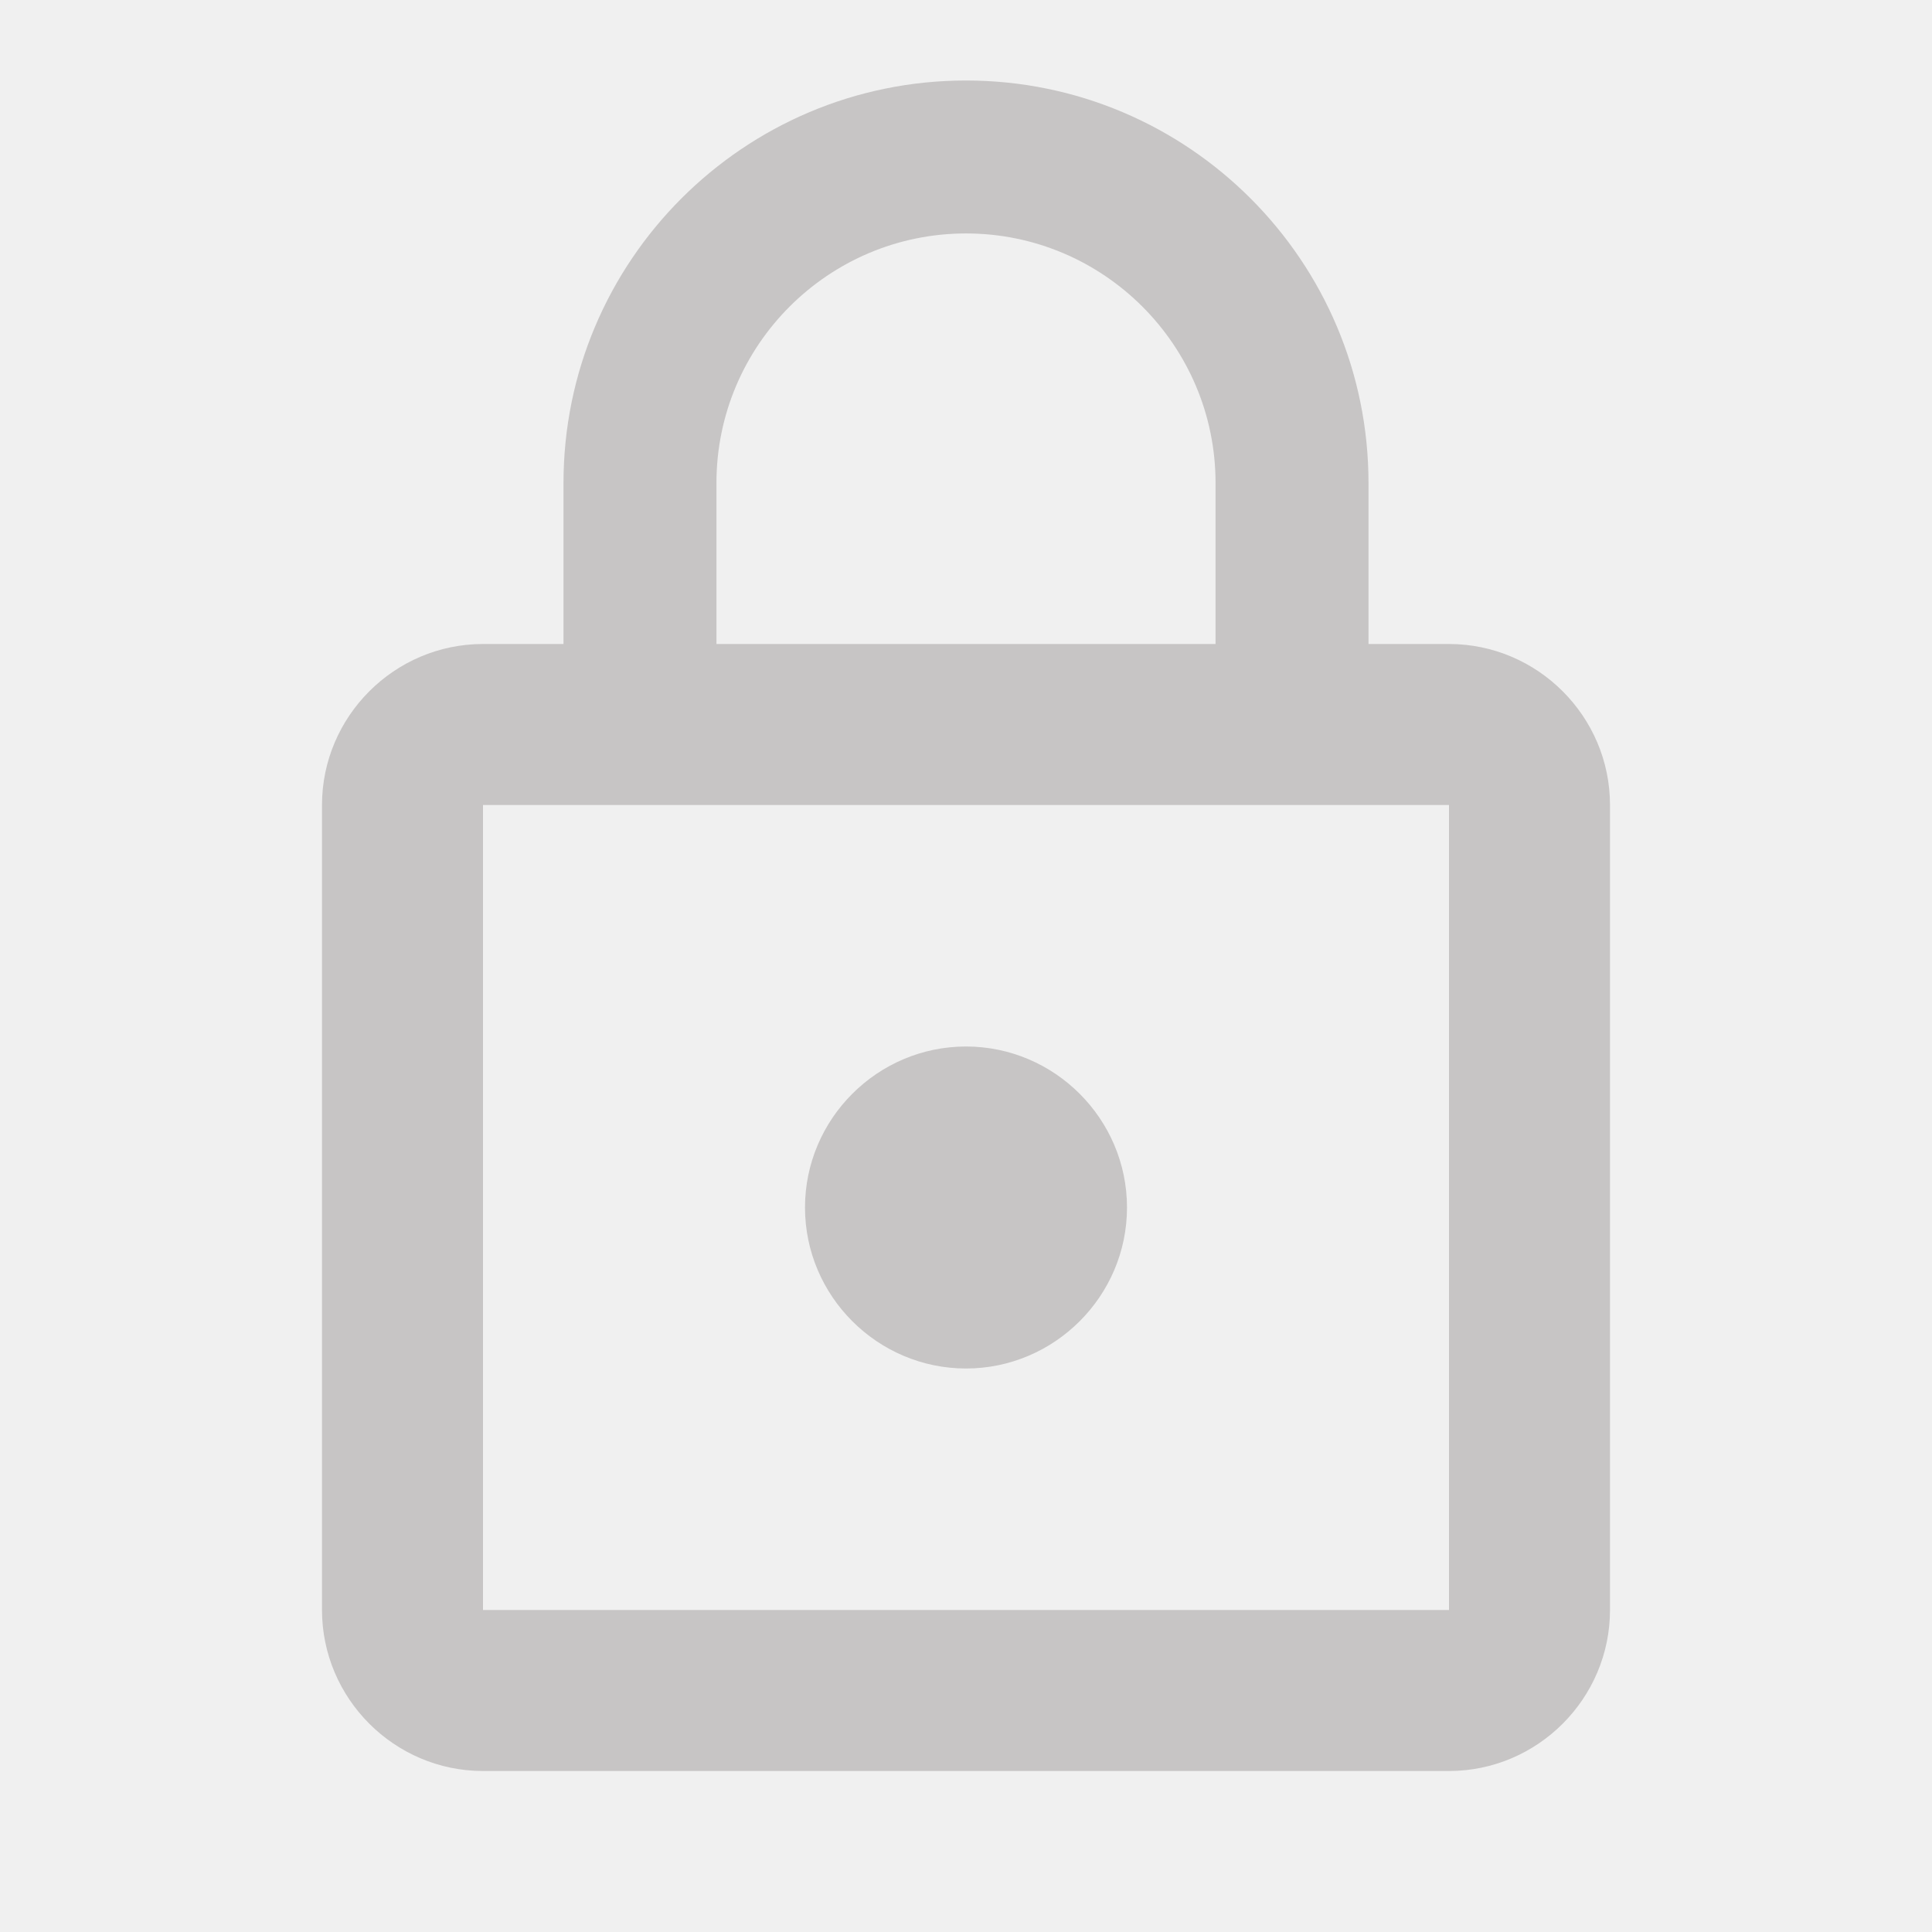
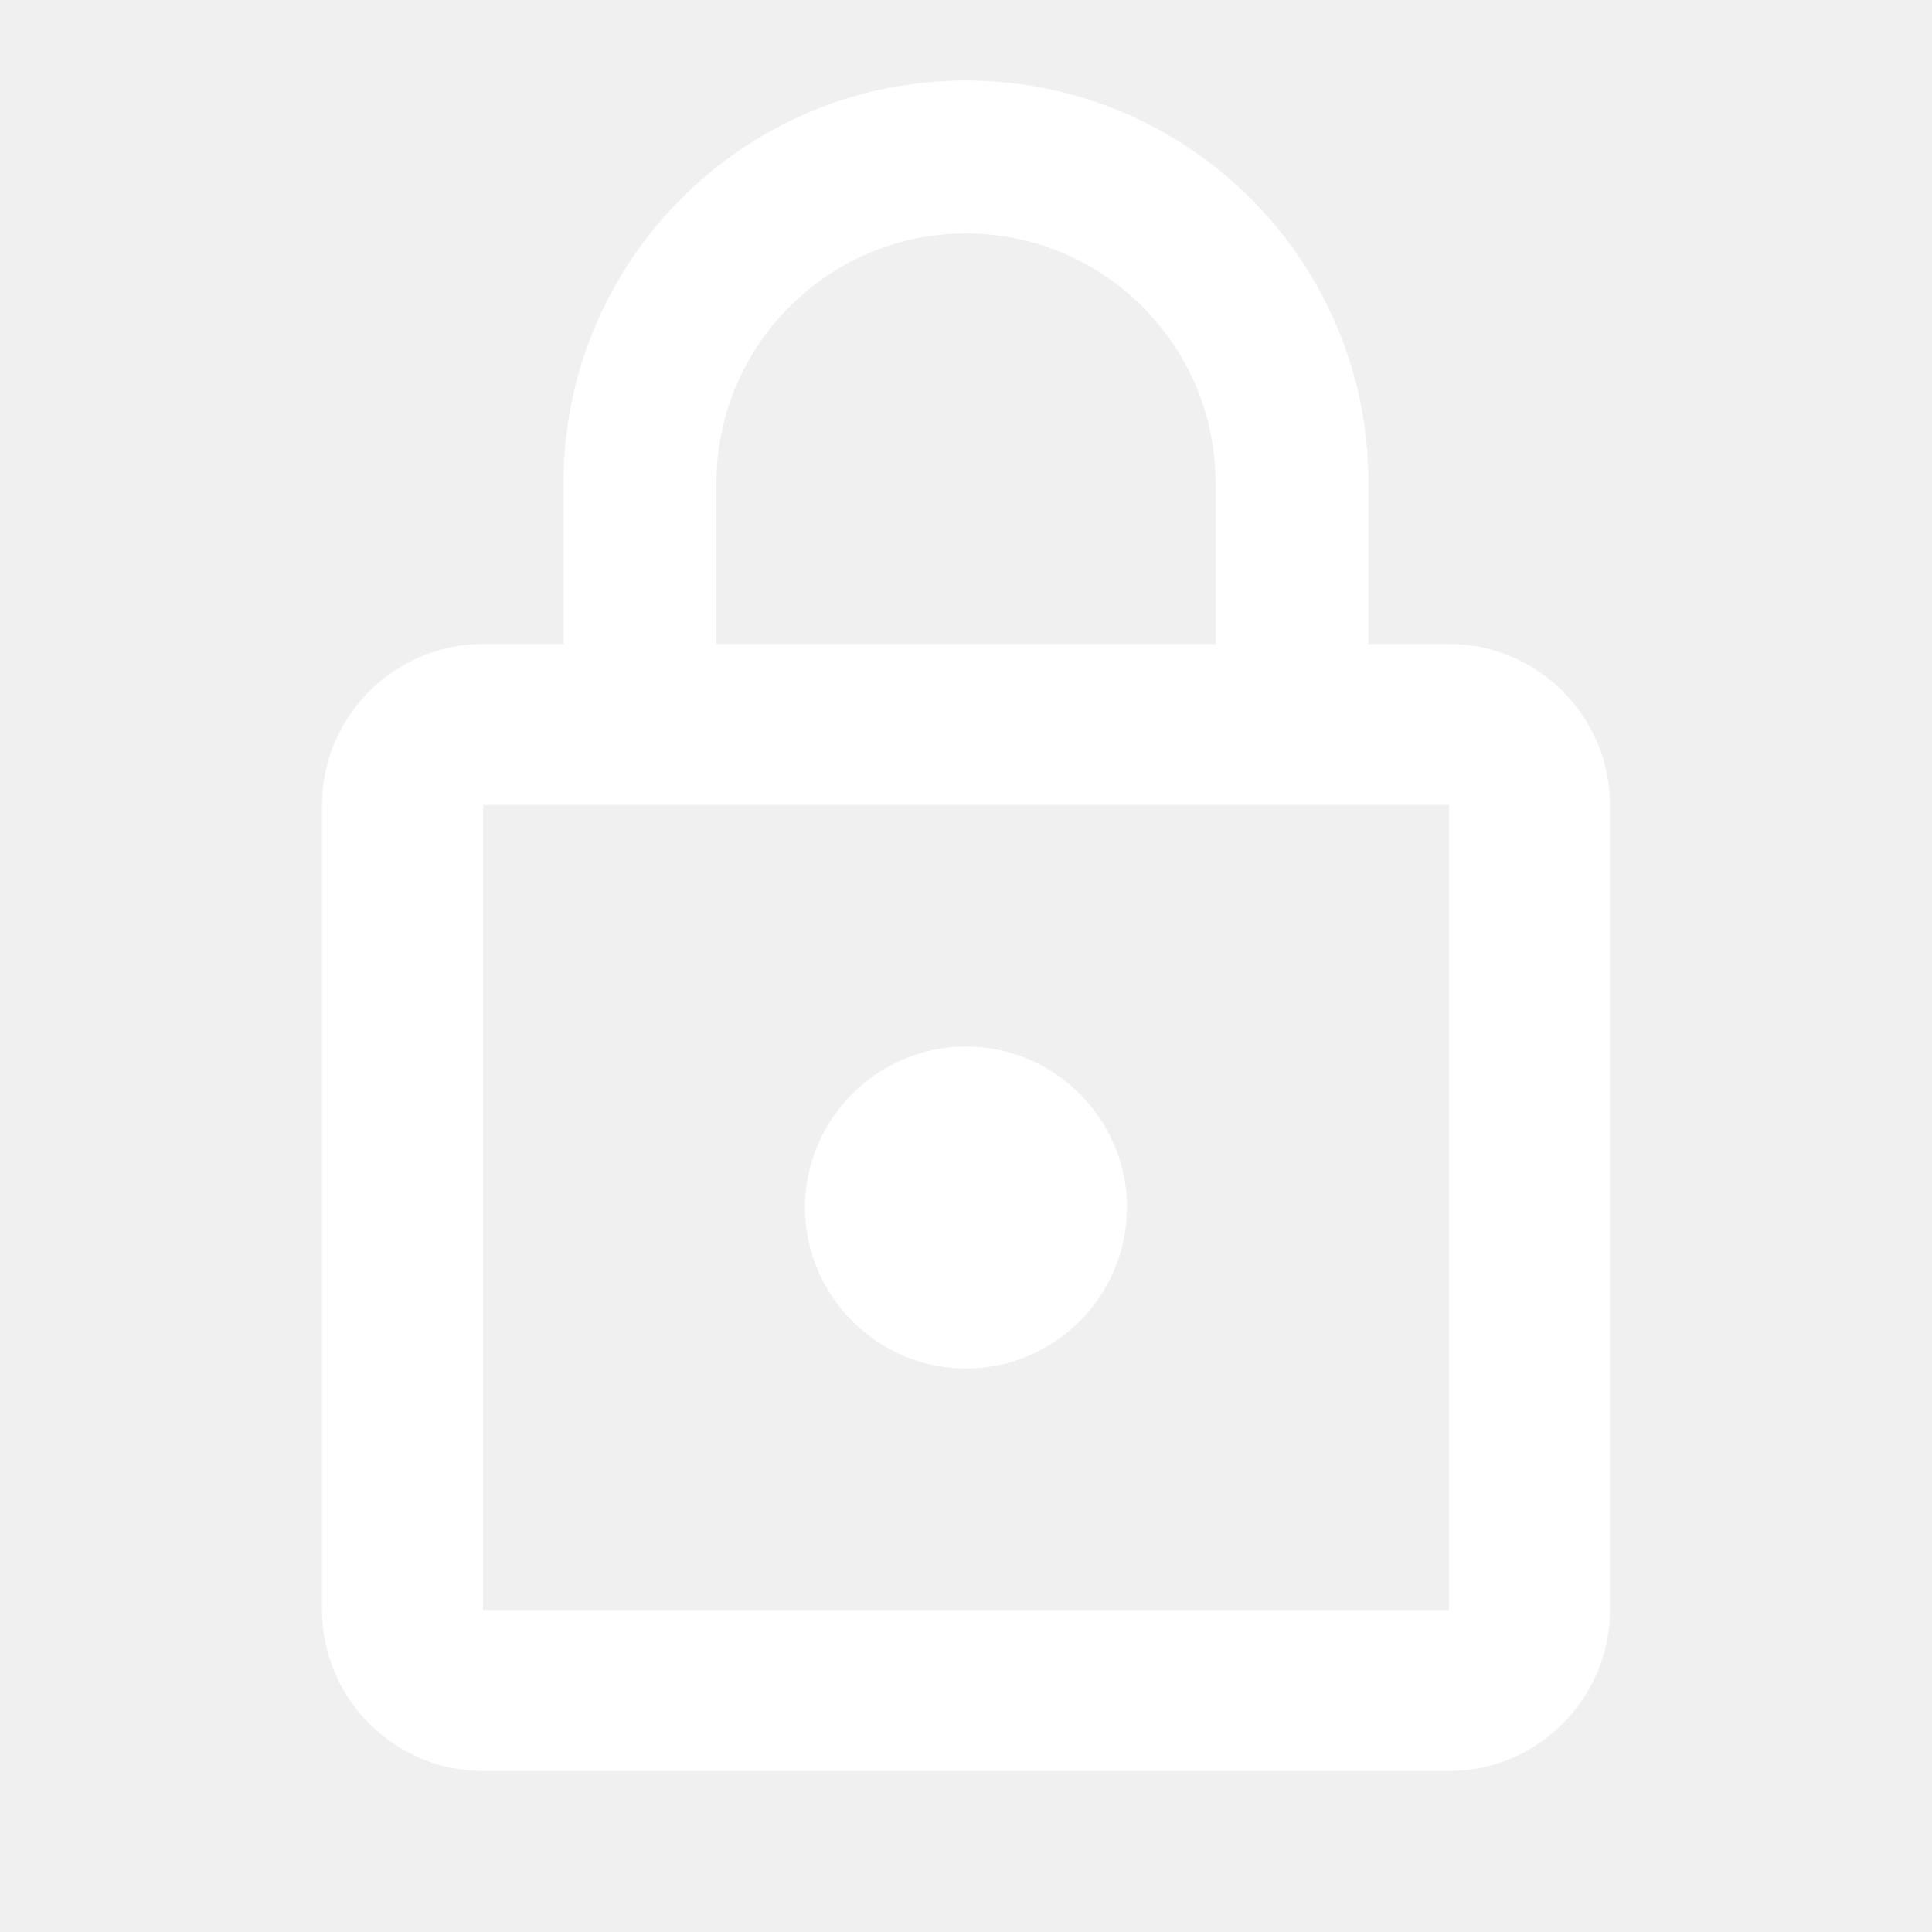
- <svg xmlns="http://www.w3.org/2000/svg" xmlns:xlink="http://www.w3.org/1999/xlink" fill="rgb(199, 197, 197)" height="24" viewBox="0 0 24 24" width="24">
+ <svg xmlns="http://www.w3.org/2000/svg" xmlns:xlink="http://www.w3.org/1999/xlink" fill="#fff" height="24" viewBox="0 0 24 24" width="24">
  <defs>
    <path d="M0 0h24v24H0V0z" id="a" />
  </defs>
  <clipPath id="b">
    <use overflow="visible" xlink:href="#a" />
  </clipPath>
  <path clip-path="url(#b)" d="M12 17c1.1 0 2-.9 2-2s-.9-2-2-2-2 .9-2 2 .9 2 2 2zm6-9h-1V6c0-2.76-2.24-5-5-5S7 3.24 7 6v2H6c-1.1 0-2 .9-2 2v10c0 1.1.9 2 2 2h12c1.1 0 2-.9 2-2V10c0-1.1-.9-2-2-2zM8.9 6c0-1.71 1.39-3.1 3.1-3.1s3.1 1.39 3.1 3.1v2H8.9V6zM18 20H6V10h12v10z" />
</svg>
